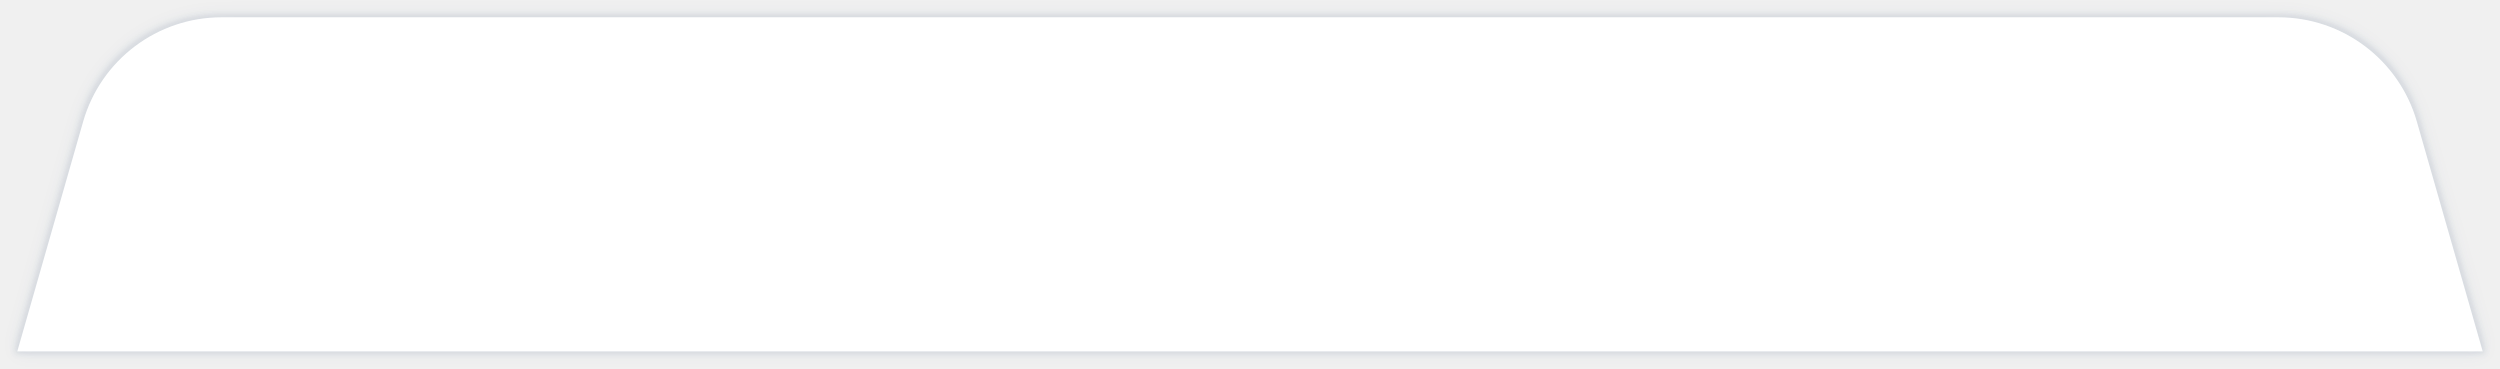
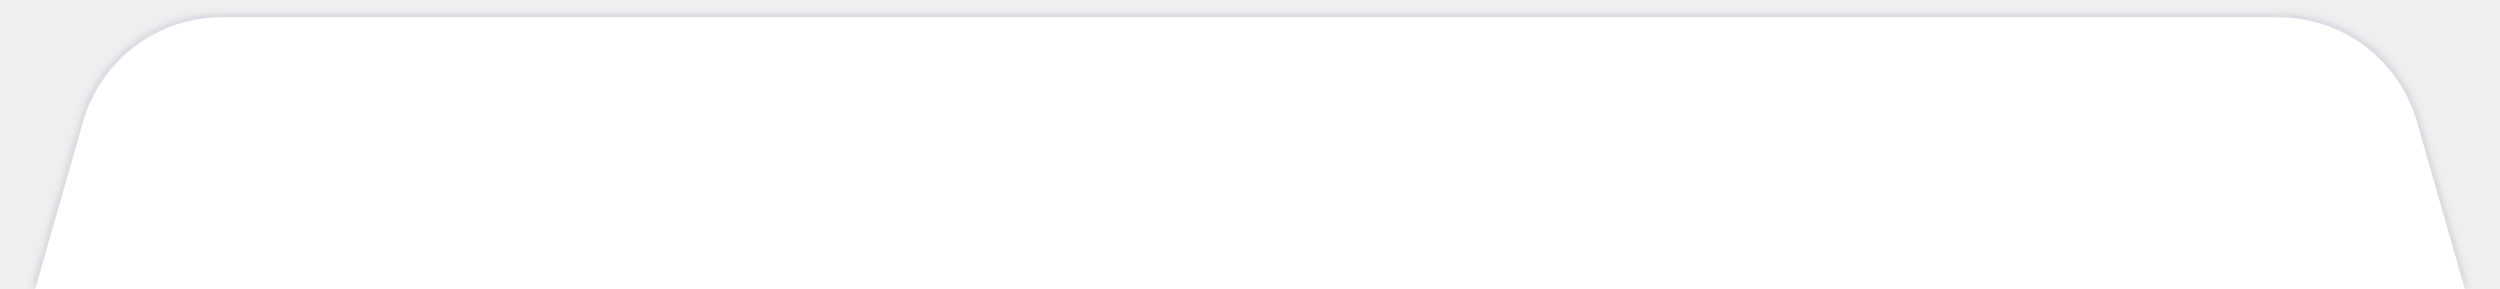
- <svg xmlns="http://www.w3.org/2000/svg" xmlns:xlink="http://www.w3.org/1999/xlink" width="434px" height="64px" viewBox="0 0 434 64" version="1.1">
+ <svg xmlns="http://www.w3.org/2000/svg" xmlns:xlink="http://www.w3.org/1999/xlink" width="434px" height="50px" viewBox="0 0 434 50" version="1.1">
  <defs>
    <path d="M35.463,0 L392.537,-2.13162821e-14 C403.691,-3.55074322e-15 413.496,7.39 416.569,18.113 L428,58 L0,58 L11.431,18.113 C14.504,7.39 24.309,9.15450055e-15 35.463,7.10542736e-15 Z" id="path-1" />
    <filter x="-1.4%" y="-9.5%" width="102.7%" height="119.0%" filterUnits="objectBoundingBox" id="filter-2">
      <feOffset dx="0" dy="0" in="SourceAlpha" result="shadowOffsetOuter1" />
      <feGaussianBlur stdDeviation="1.5" in="shadowOffsetOuter1" result="shadowBlurOuter1" />
      <feColorMatrix values="0 0 0 0 0.067   0 0 0 0 0.192   0 0 0 0 0.376  0 0 0 0.08 0" type="matrix" in="shadowBlurOuter1" result="shadowMatrixOuter1" />
      <feMorphology radius="0.5" operator="dilate" in="SourceAlpha" result="shadowSpreadOuter2" />
      <feOffset dx="0" dy="0" in="shadowSpreadOuter2" result="shadowOffsetOuter2" />
      <feGaussianBlur stdDeviation="0.5" in="shadowOffsetOuter2" result="shadowBlurOuter2" />
      <feColorMatrix values="0 0 0 0 0.067   0 0 0 0 0.192   0 0 0 0 0.376  0 0 0 0.08 0" type="matrix" in="shadowBlurOuter2" result="shadowMatrixOuter2" />
      <feMerge>
        <feMergeNode in="shadowMatrixOuter1" />
        <feMergeNode in="shadowMatrixOuter2" />
      </feMerge>
    </filter>
  </defs>
  <g id="Skill-Editor" stroke="none" stroke-width="1" fill="none" fill-rule="evenodd">
    <g id="Builder_interaction_blocks-selection_button-hover" transform="translate(-203, -863)">
      <g id="Group-9" transform="translate(206, 866)">
        <g id="Rectangle-2">
          <use fill="black" fill-opacity="1" filter="url(#filter-2)" xlink:href="#path-1" />
          <use fill="#FFFFFF" fill-rule="evenodd" xlink:href="#path-1" />
        </g>
      </g>
    </g>
  </g>
</svg>
